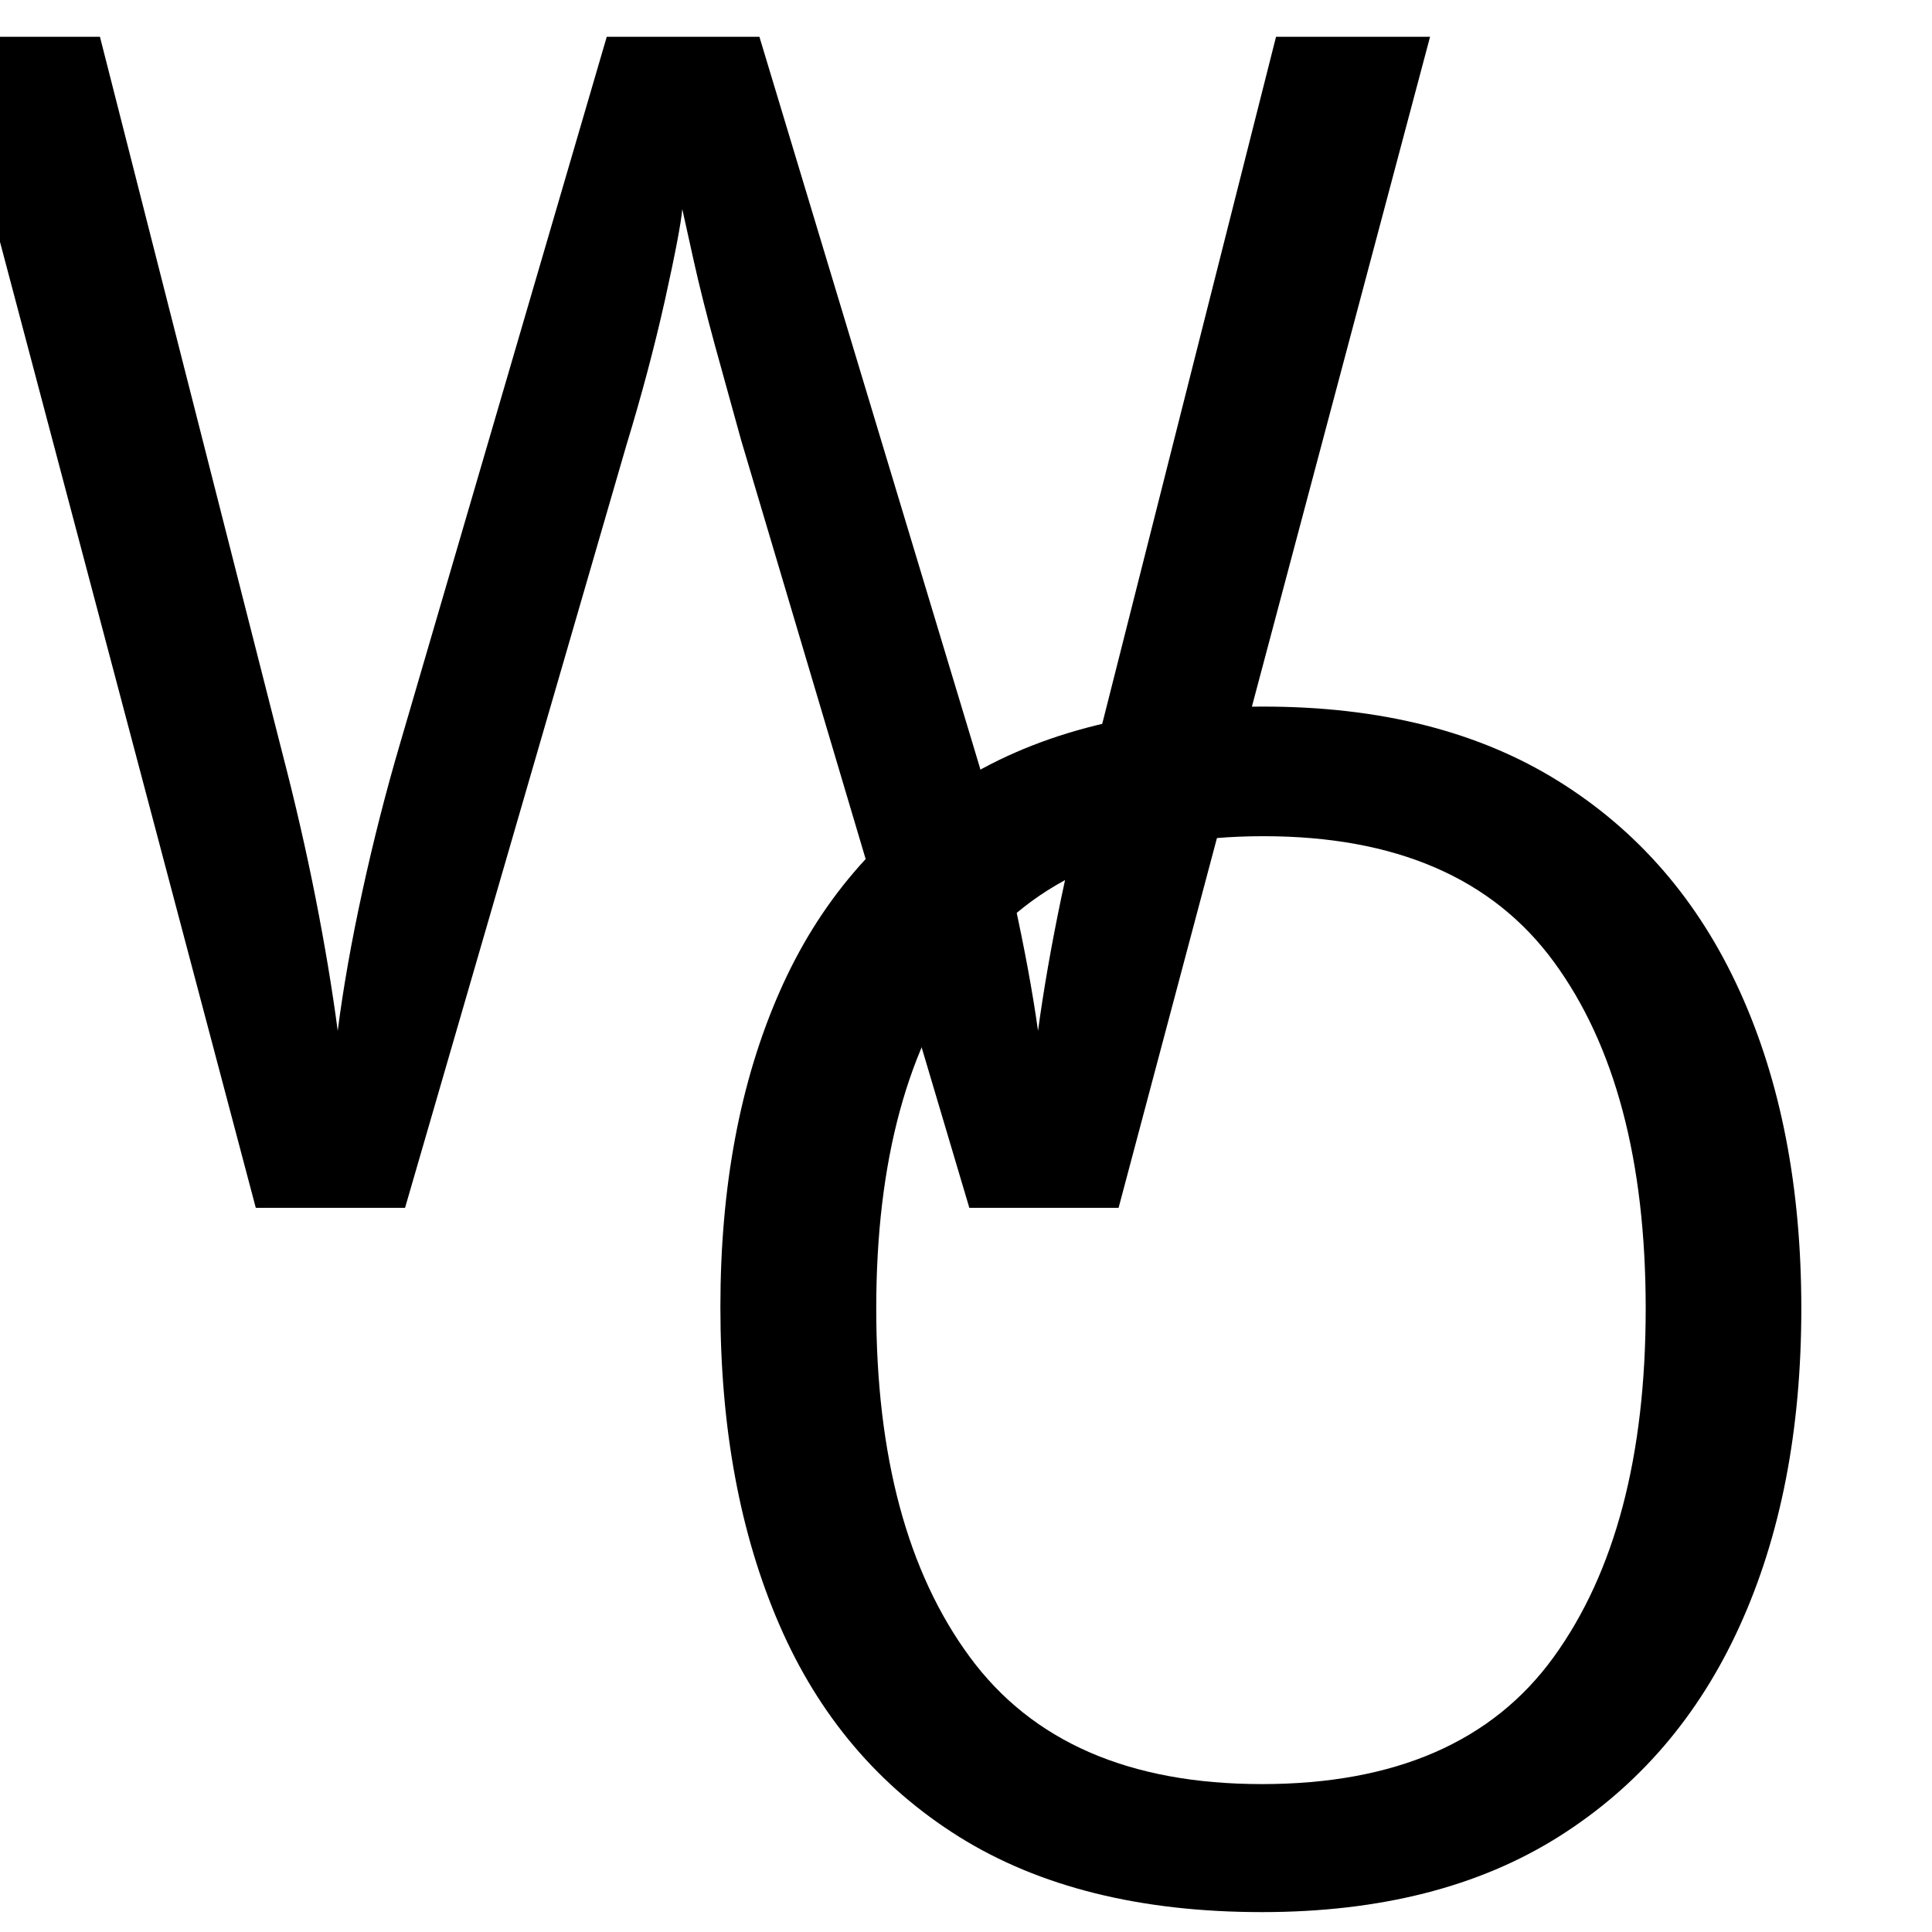
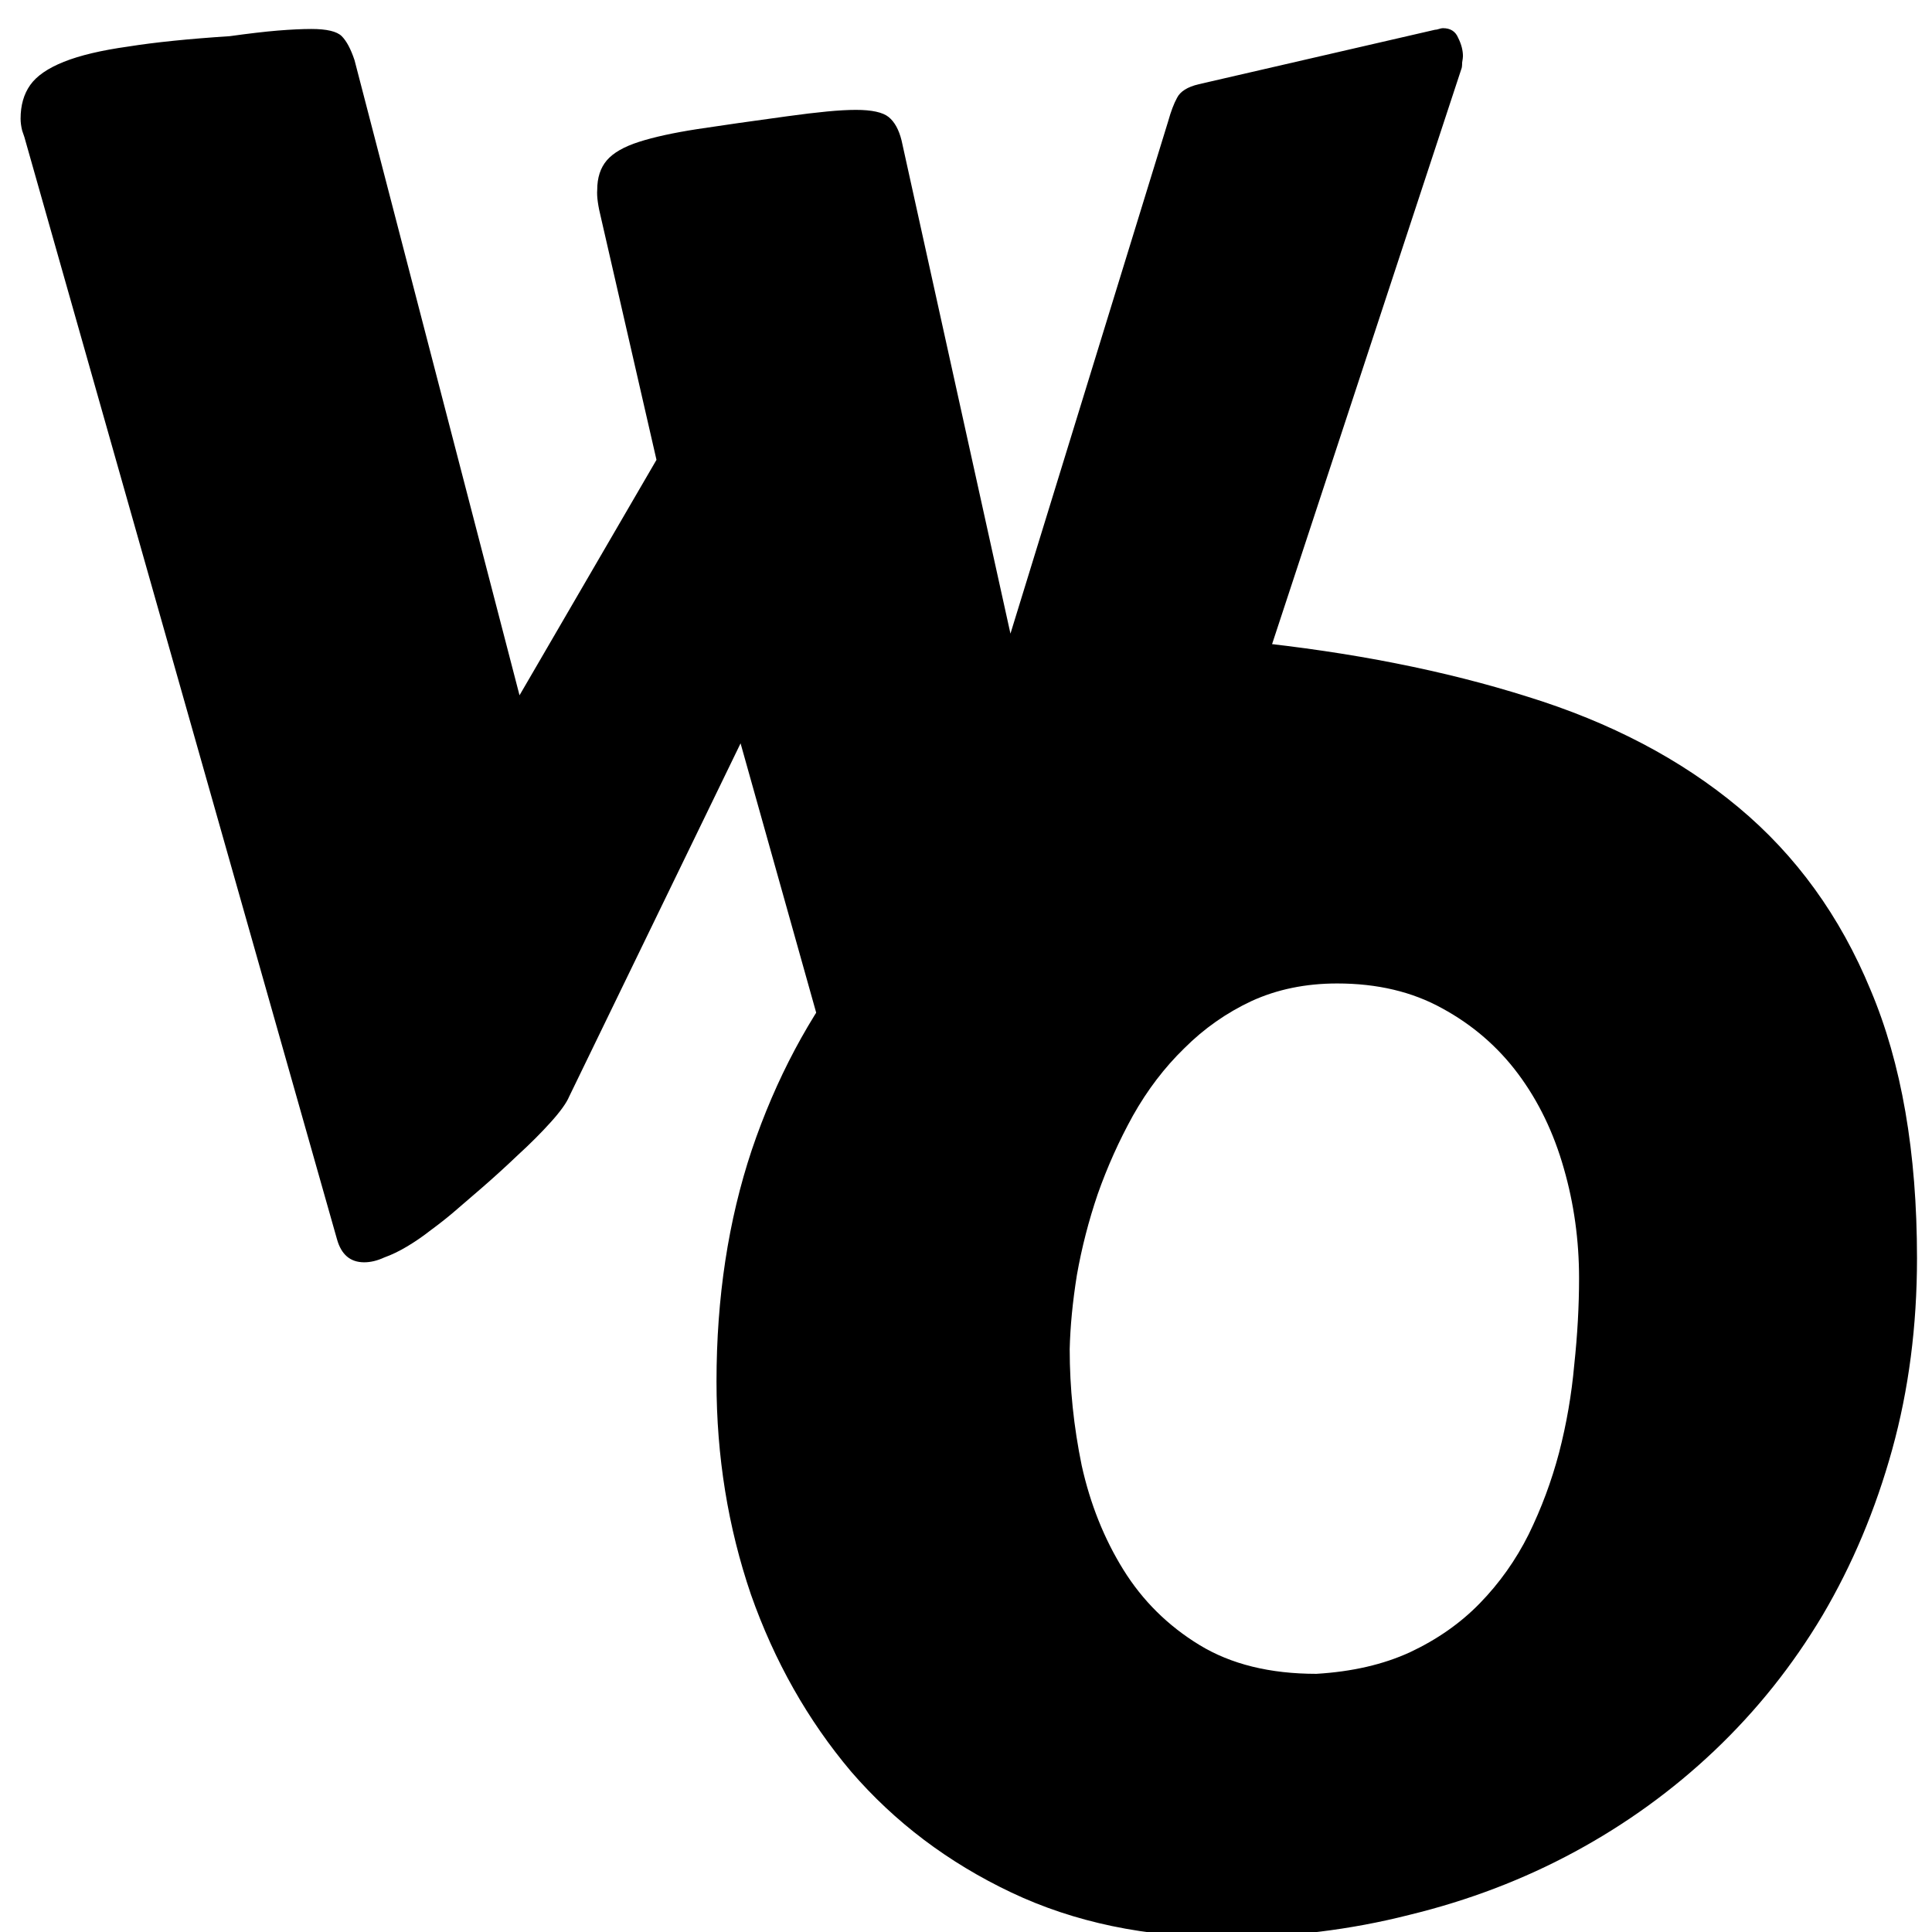
<svg xmlns="http://www.w3.org/2000/svg" width="500" height="500" viewBox="0 0 132.292 132.292" version="1.1" id="svg8">
  <defs id="defs2" />
  <g id="layer1">
-     <text xml:space="preserve" style="font-size:112.309px;line-height:1.25;font-family:'Carter One';-inkscape-font-specification:'Carter One';stroke-width:0.265" x="-5.061" y="82.707" id="text835">
-       <tspan x="-5.061" y="82.707" style="font-size:112.309px;stroke-width:0.265" id="tspan837">W</tspan>
-     </text>
-     <text xml:space="preserve" style="font-size:112.309px;line-height:1.25;font-family:'Carter One';-inkscape-font-specification:'Carter One';stroke-width:0.265" x="42.483" y="129.804" id="text847">
-       <tspan id="tspan845" x="42.483" y="129.804" style="font-size:112.309px;stroke-width:0.265">O</tspan>
-     </text>
+     <g aria-label="W" id="text835" style="font-size:112.309px;line-height:1.25;font-family:'Carter One';-inkscape-font-specification:'Carter One';stroke-width:0.265">
+       <path d="m 79.993,8.291 q 0.274,-0.987 0.603,-1.59 0.329,-0.658 1.481,-0.932 L 98.255,2.039 q 0.11,0 0.274,-0.055 0.165,-0.055 0.274,-0.055 0.768,0 1.042,0.658 0.329,0.658 0.329,1.261 0,0.11 -0.055,0.439 0,0.329 -0.055,0.439 L 77.361,73.713 q -0.877,2.248 -1.481,3.674 -0.548,1.371 -1.152,2.303 -0.548,0.877 -1.316,1.481 -0.713,0.603 -1.974,1.206 -1.206,0.603 -3.071,1.371 -1.865,0.823 -4.716,2.194 -0.987,0.494 -1.535,0.494 -0.877,0 -1.316,-0.658 -0.439,-0.658 -0.713,-1.481 L 50.71,50.9 38.974,75.084 q -0.274,0.658 -1.261,1.755 -0.987,1.097 -2.248,2.248 -1.206,1.152 -2.468,2.248 -1.206,1.042 -1.974,1.7 -0.713,0.603 -1.535,1.206 -0.768,0.603 -1.59,1.097 -0.823,0.494 -1.59,0.768 -0.713,0.329 -1.371,0.329 -1.426,0 -1.865,-1.59 L 1.794,9.826 Q 1.684,9.388 1.52,8.949 1.41,8.51 1.41,8.126 q 0,-1.371 0.658,-2.303 Q 2.726,4.891 4.371,4.233 6.016,3.575 8.758,3.191 11.5,2.752 15.723,2.478 17.697,2.204 19.013,2.094 q 1.371,-0.11 2.303,-0.11 1.59,0 2.084,0.494 0.494,0.494 0.877,1.645 L 35.574,47.61 44.952,31.488 41.168,14.981 q -0.329,-1.316 -0.274,-1.974 0,-1.261 0.658,-2.029 0.658,-0.768 2.194,-1.261 1.535,-0.494 4.003,-0.877 2.523,-0.384 6.142,-0.877 1.59,-0.219 2.742,-0.329 1.152,-0.11 1.974,-0.11 1.645,0 2.248,0.494 0.603,0.494 0.877,1.59 L 69.19,43.388 Z" style="font-size:112.309px;stroke-width:0.265" id="path837" />
+     </g>
+     <g aria-label="O" id="text847" style="font-size:112.309px;line-height:1.25;font-family:'Carter One';-inkscape-font-specification:'Carter One';stroke-width:0.265">
+       <path d="m 73.247,92.404 q 0,3.948 0.823,7.952 0.877,3.948 2.852,7.129 1.974,3.181 5.21,5.155 3.235,1.974 8.006,1.974 3.674,-0.219 6.416,-1.481 2.797,-1.316 4.771,-3.345 2.029,-2.084 3.345,-4.716 1.316,-2.687 2.084,-5.594 0.768,-2.961 1.042,-6.032 0.329,-3.071 0.329,-5.923 0,-3.894 -1.042,-7.513 -1.042,-3.674 -3.126,-6.471 -2.084,-2.797 -5.21,-4.497 -3.071,-1.7 -7.184,-1.7 -3.235,0 -5.868,1.206 -2.577,1.206 -4.606,3.235 -2.029,1.974 -3.51,4.606 -1.426,2.577 -2.413,5.374 -0.932,2.742 -1.426,5.539 -0.439,2.742 -0.494,5.1 z m 10.693,40.251 q -8.226,0 -14.697,-3.071 -6.471,-3.071 -10.968,-8.281 -4.442,-5.264 -6.855,-12.119 -2.358,-6.91 -2.358,-14.587 0,-8.61 2.413,-15.848 2.468,-7.294 6.855,-12.887 4.387,-5.648 10.419,-9.487 6.087,-3.894 13.326,-5.758 0.658,0 0.987,-1.042 0.384,-1.042 0.658,-2.303 0.274,-1.261 0.658,-2.303 0.384,-1.042 1.097,-1.042 10.639,1.097 19.139,3.784 8.5,2.632 14.422,7.568 5.923,4.935 9.048,12.503 3.181,7.513 3.181,18.371 0,6.964 -1.7,13.106 -1.7,6.142 -4.771,11.352 -3.071,5.155 -7.403,9.268 -4.277,4.058 -9.542,6.91 -5.264,2.852 -11.352,4.332 -6.032,1.535 -12.558,1.535 z" style="font-size:112.309px;stroke-width:0.265" id="path834" />
+     </g>
  </g>
</svg>
